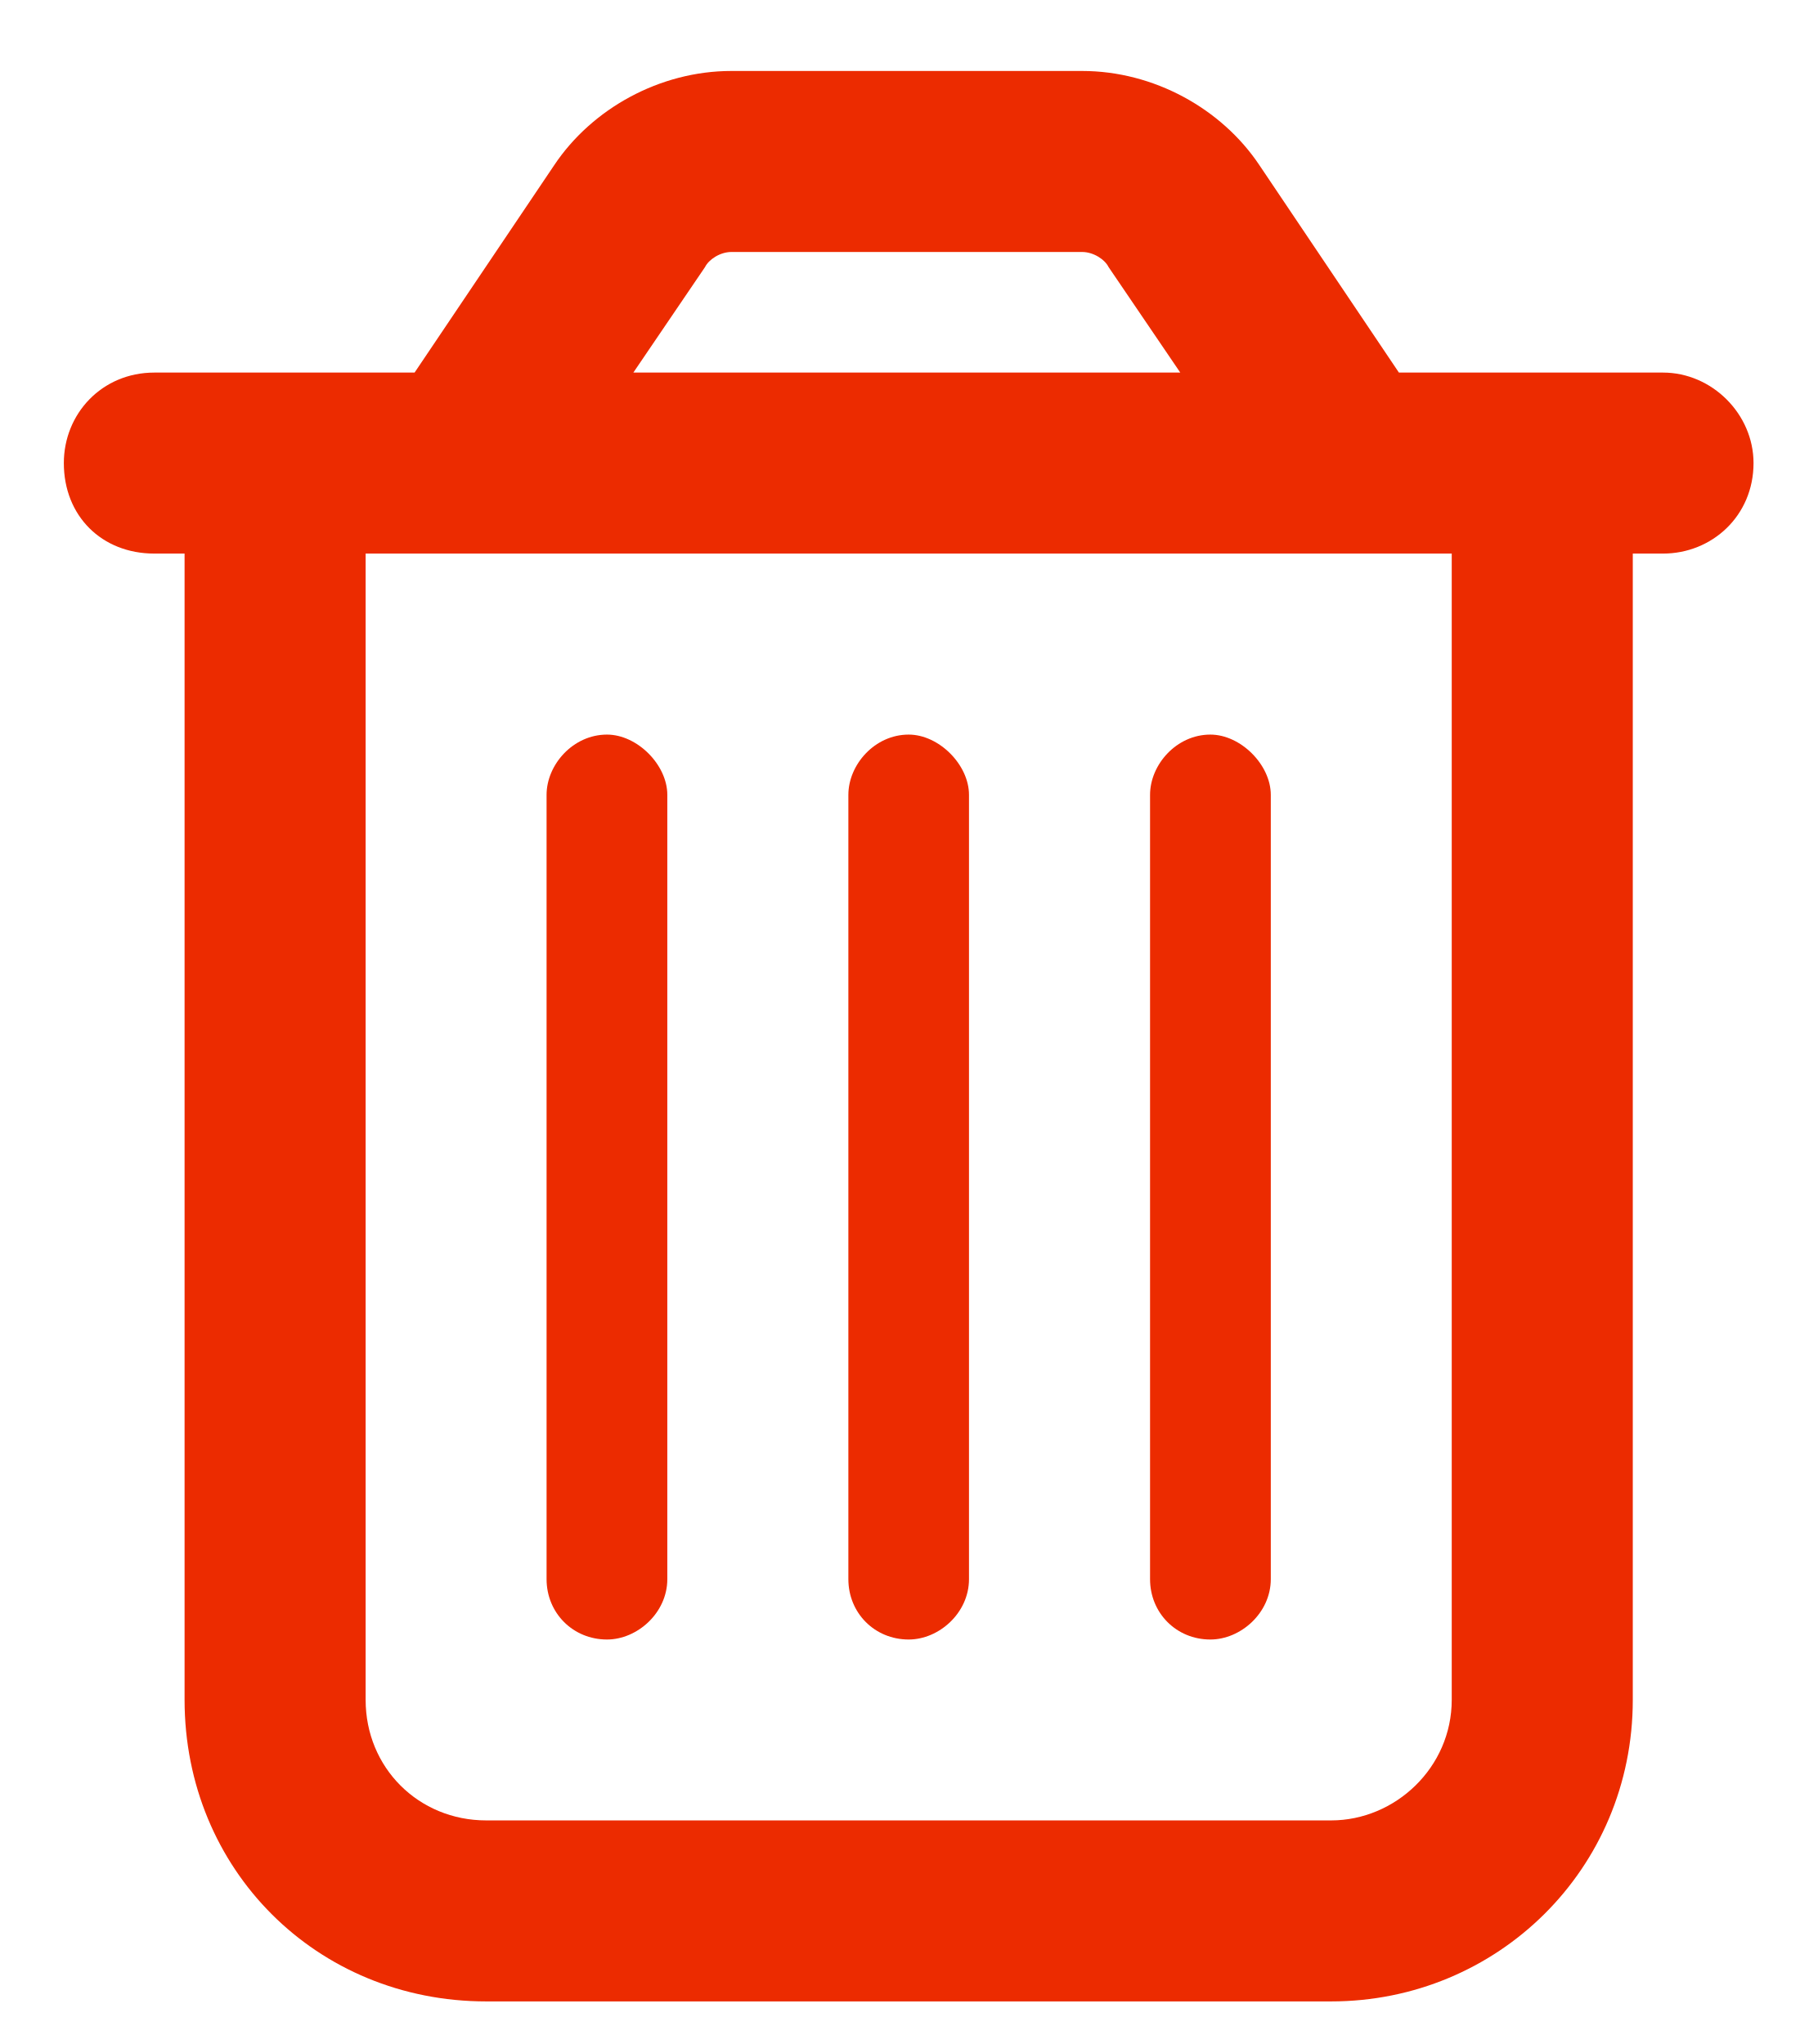
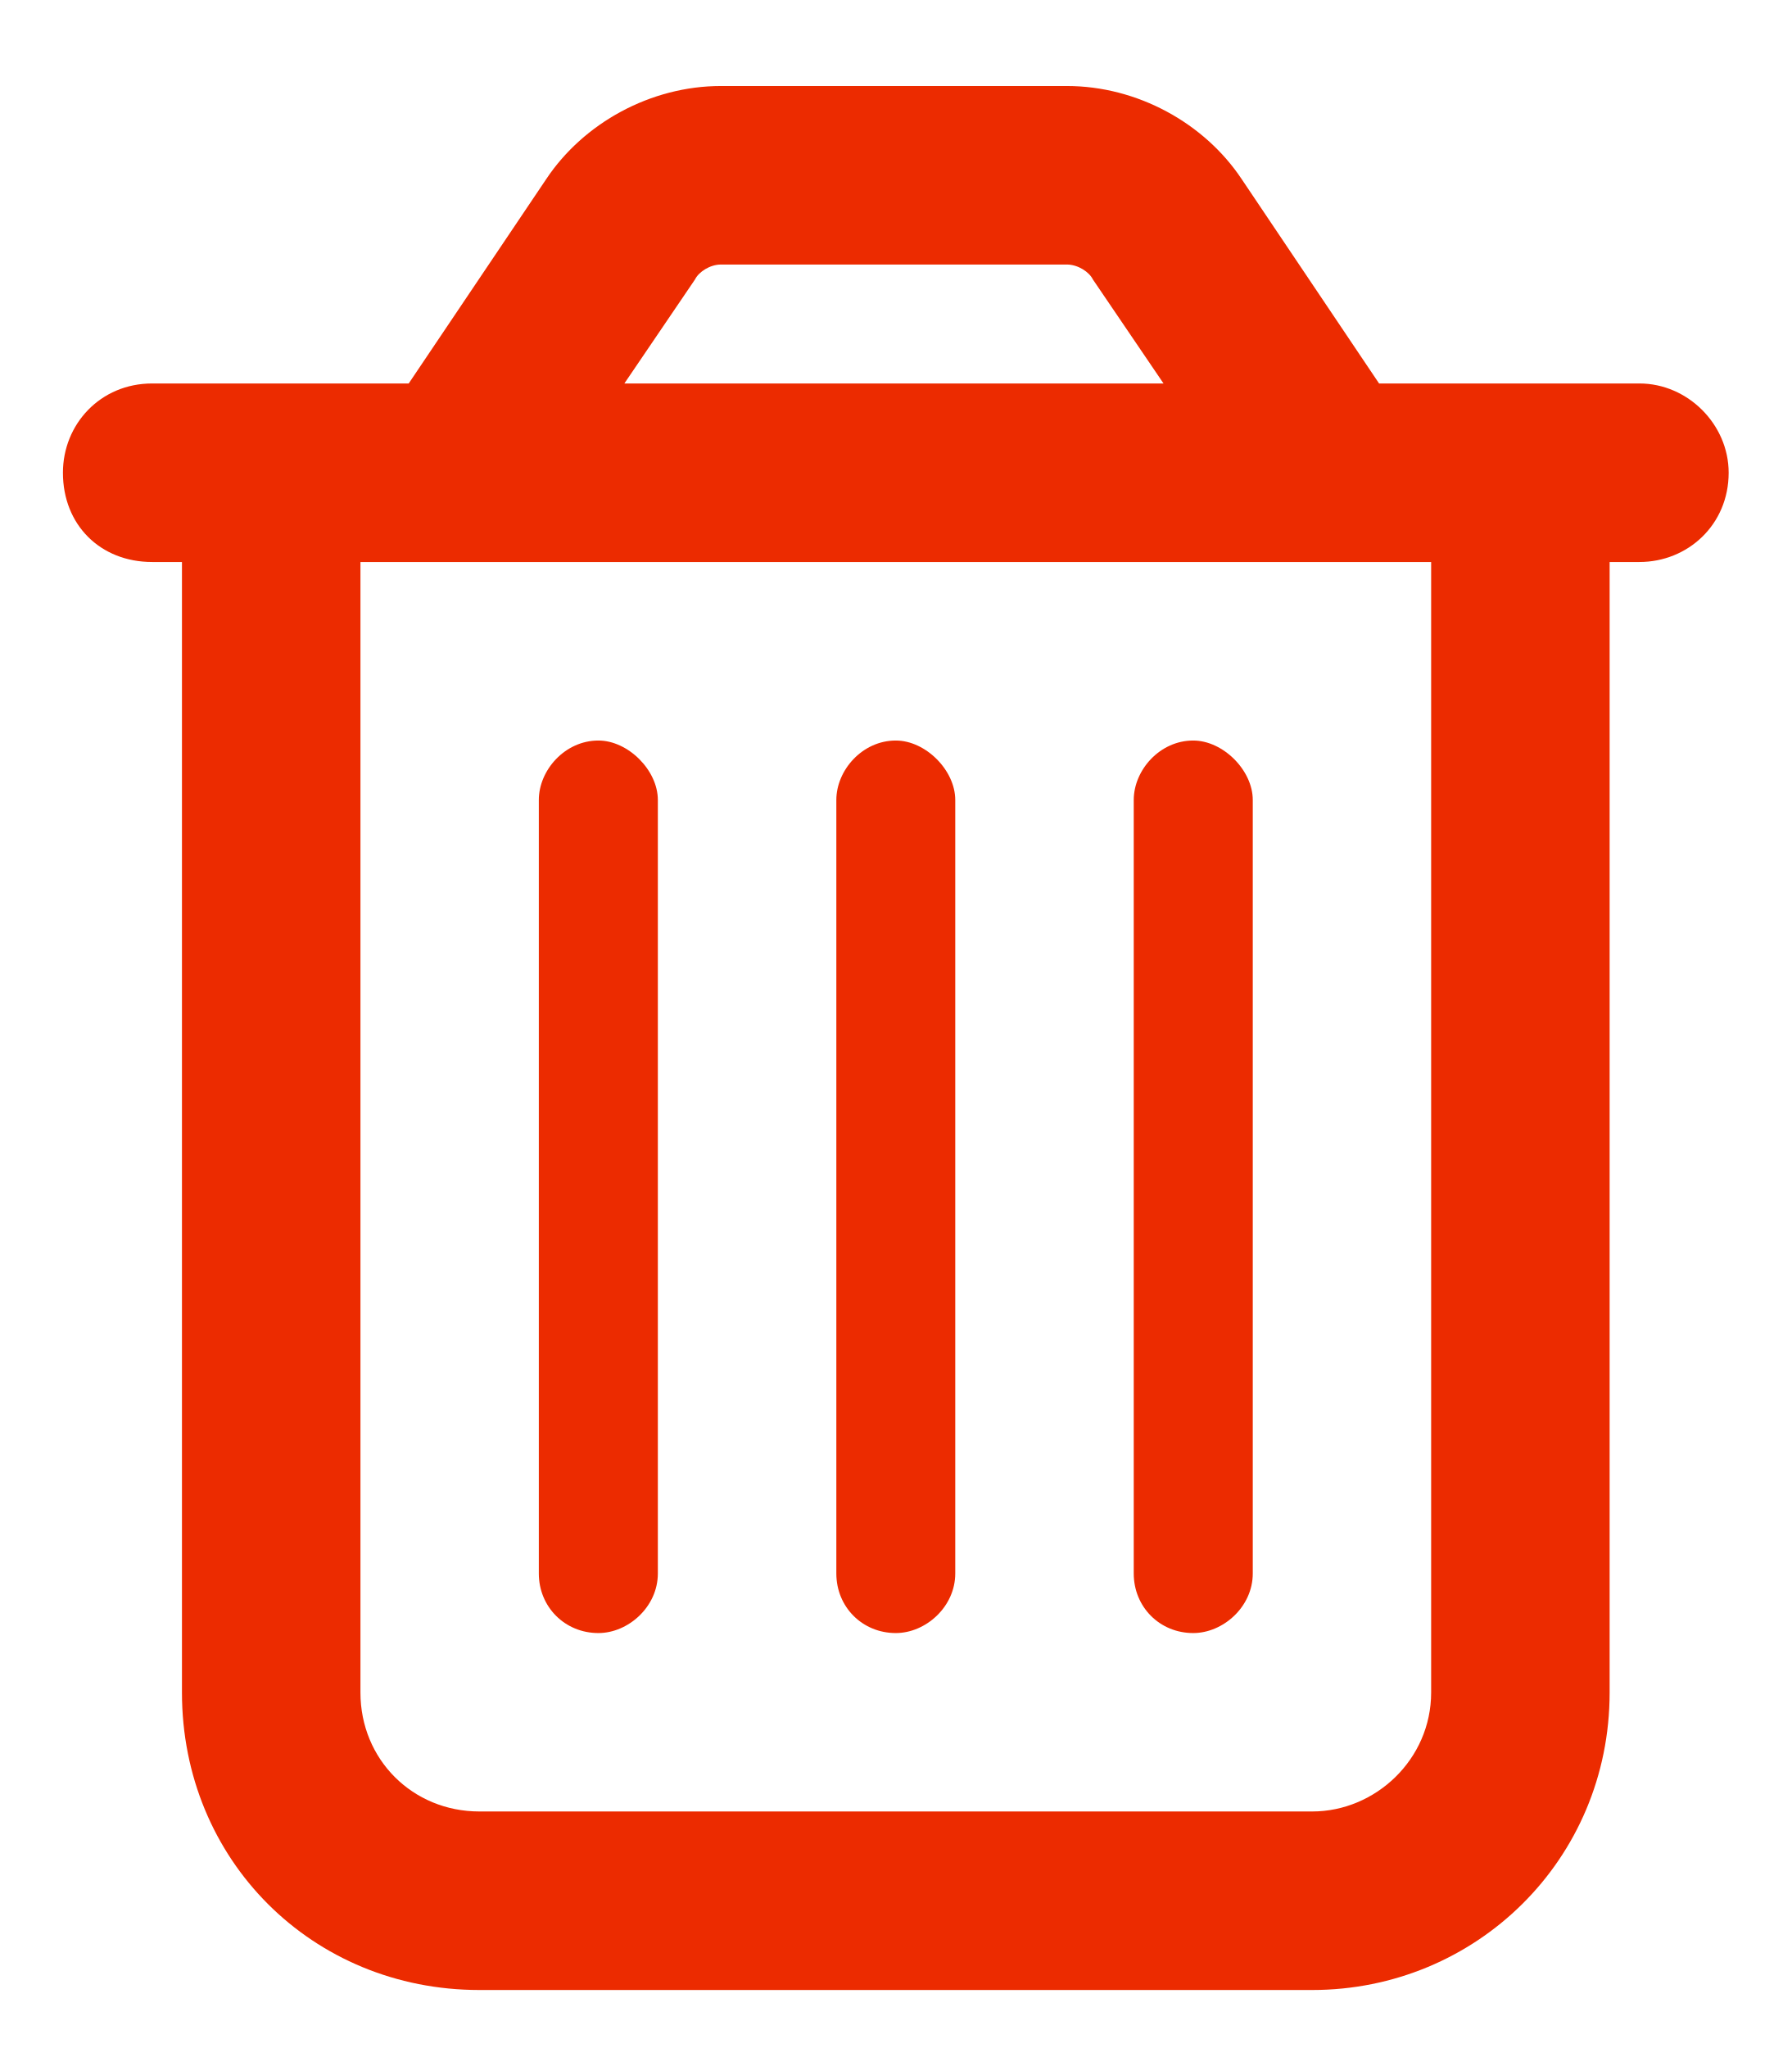
- <svg xmlns="http://www.w3.org/2000/svg" width="16" height="18" viewBox="0 0 16 18" fill="none">
+ <svg xmlns="http://www.w3.org/2000/svg" width="14" height="16" viewBox="0 0 16 18" fill="none">
  <path d="M5.875 13.906C5.875 14.205 5.609 14.438 5.344 14.438C5.045 14.438 4.812 14.205 4.812 13.906V7C4.812 6.734 5.045 6.469 5.344 6.469C5.609 6.469 5.875 6.734 5.875 7V13.906ZM8.531 13.906C8.531 14.205 8.266 14.438 8 14.438C7.701 14.438 7.469 14.205 7.469 13.906V7C7.469 6.734 7.701 6.469 8 6.469C8.266 6.469 8.531 6.734 8.531 7V13.906ZM11.188 13.906C11.188 14.205 10.922 14.438 10.656 14.438C10.357 14.438 10.125 14.205 10.125 13.906V7C10.125 6.734 10.357 6.469 10.656 6.469C10.922 6.469 11.188 6.734 11.188 7V13.906ZM11.088 1.455L12.316 3.281H14.641C15.072 3.281 15.438 3.646 15.438 4.078C15.438 4.543 15.072 4.875 14.641 4.875H14.375V14.969C14.375 16.463 13.18 17.625 11.719 17.625H4.281C2.787 17.625 1.625 16.463 1.625 14.969V4.875H1.359C0.895 4.875 0.562 4.543 0.562 4.078C0.562 3.646 0.895 3.281 1.359 3.281H3.65L4.879 1.455C5.211 0.957 5.809 0.625 6.439 0.625H9.527C10.158 0.625 10.756 0.957 11.088 1.455ZM5.576 3.281H10.391L9.76 2.352C9.727 2.285 9.627 2.219 9.527 2.219H6.439C6.34 2.219 6.24 2.285 6.207 2.352L5.576 3.281ZM3.219 14.969C3.219 15.566 3.684 16.031 4.281 16.031H11.719C12.283 16.031 12.781 15.566 12.781 14.969V4.875H3.219V14.969Z" fill="#EC2B00" />
</svg>
